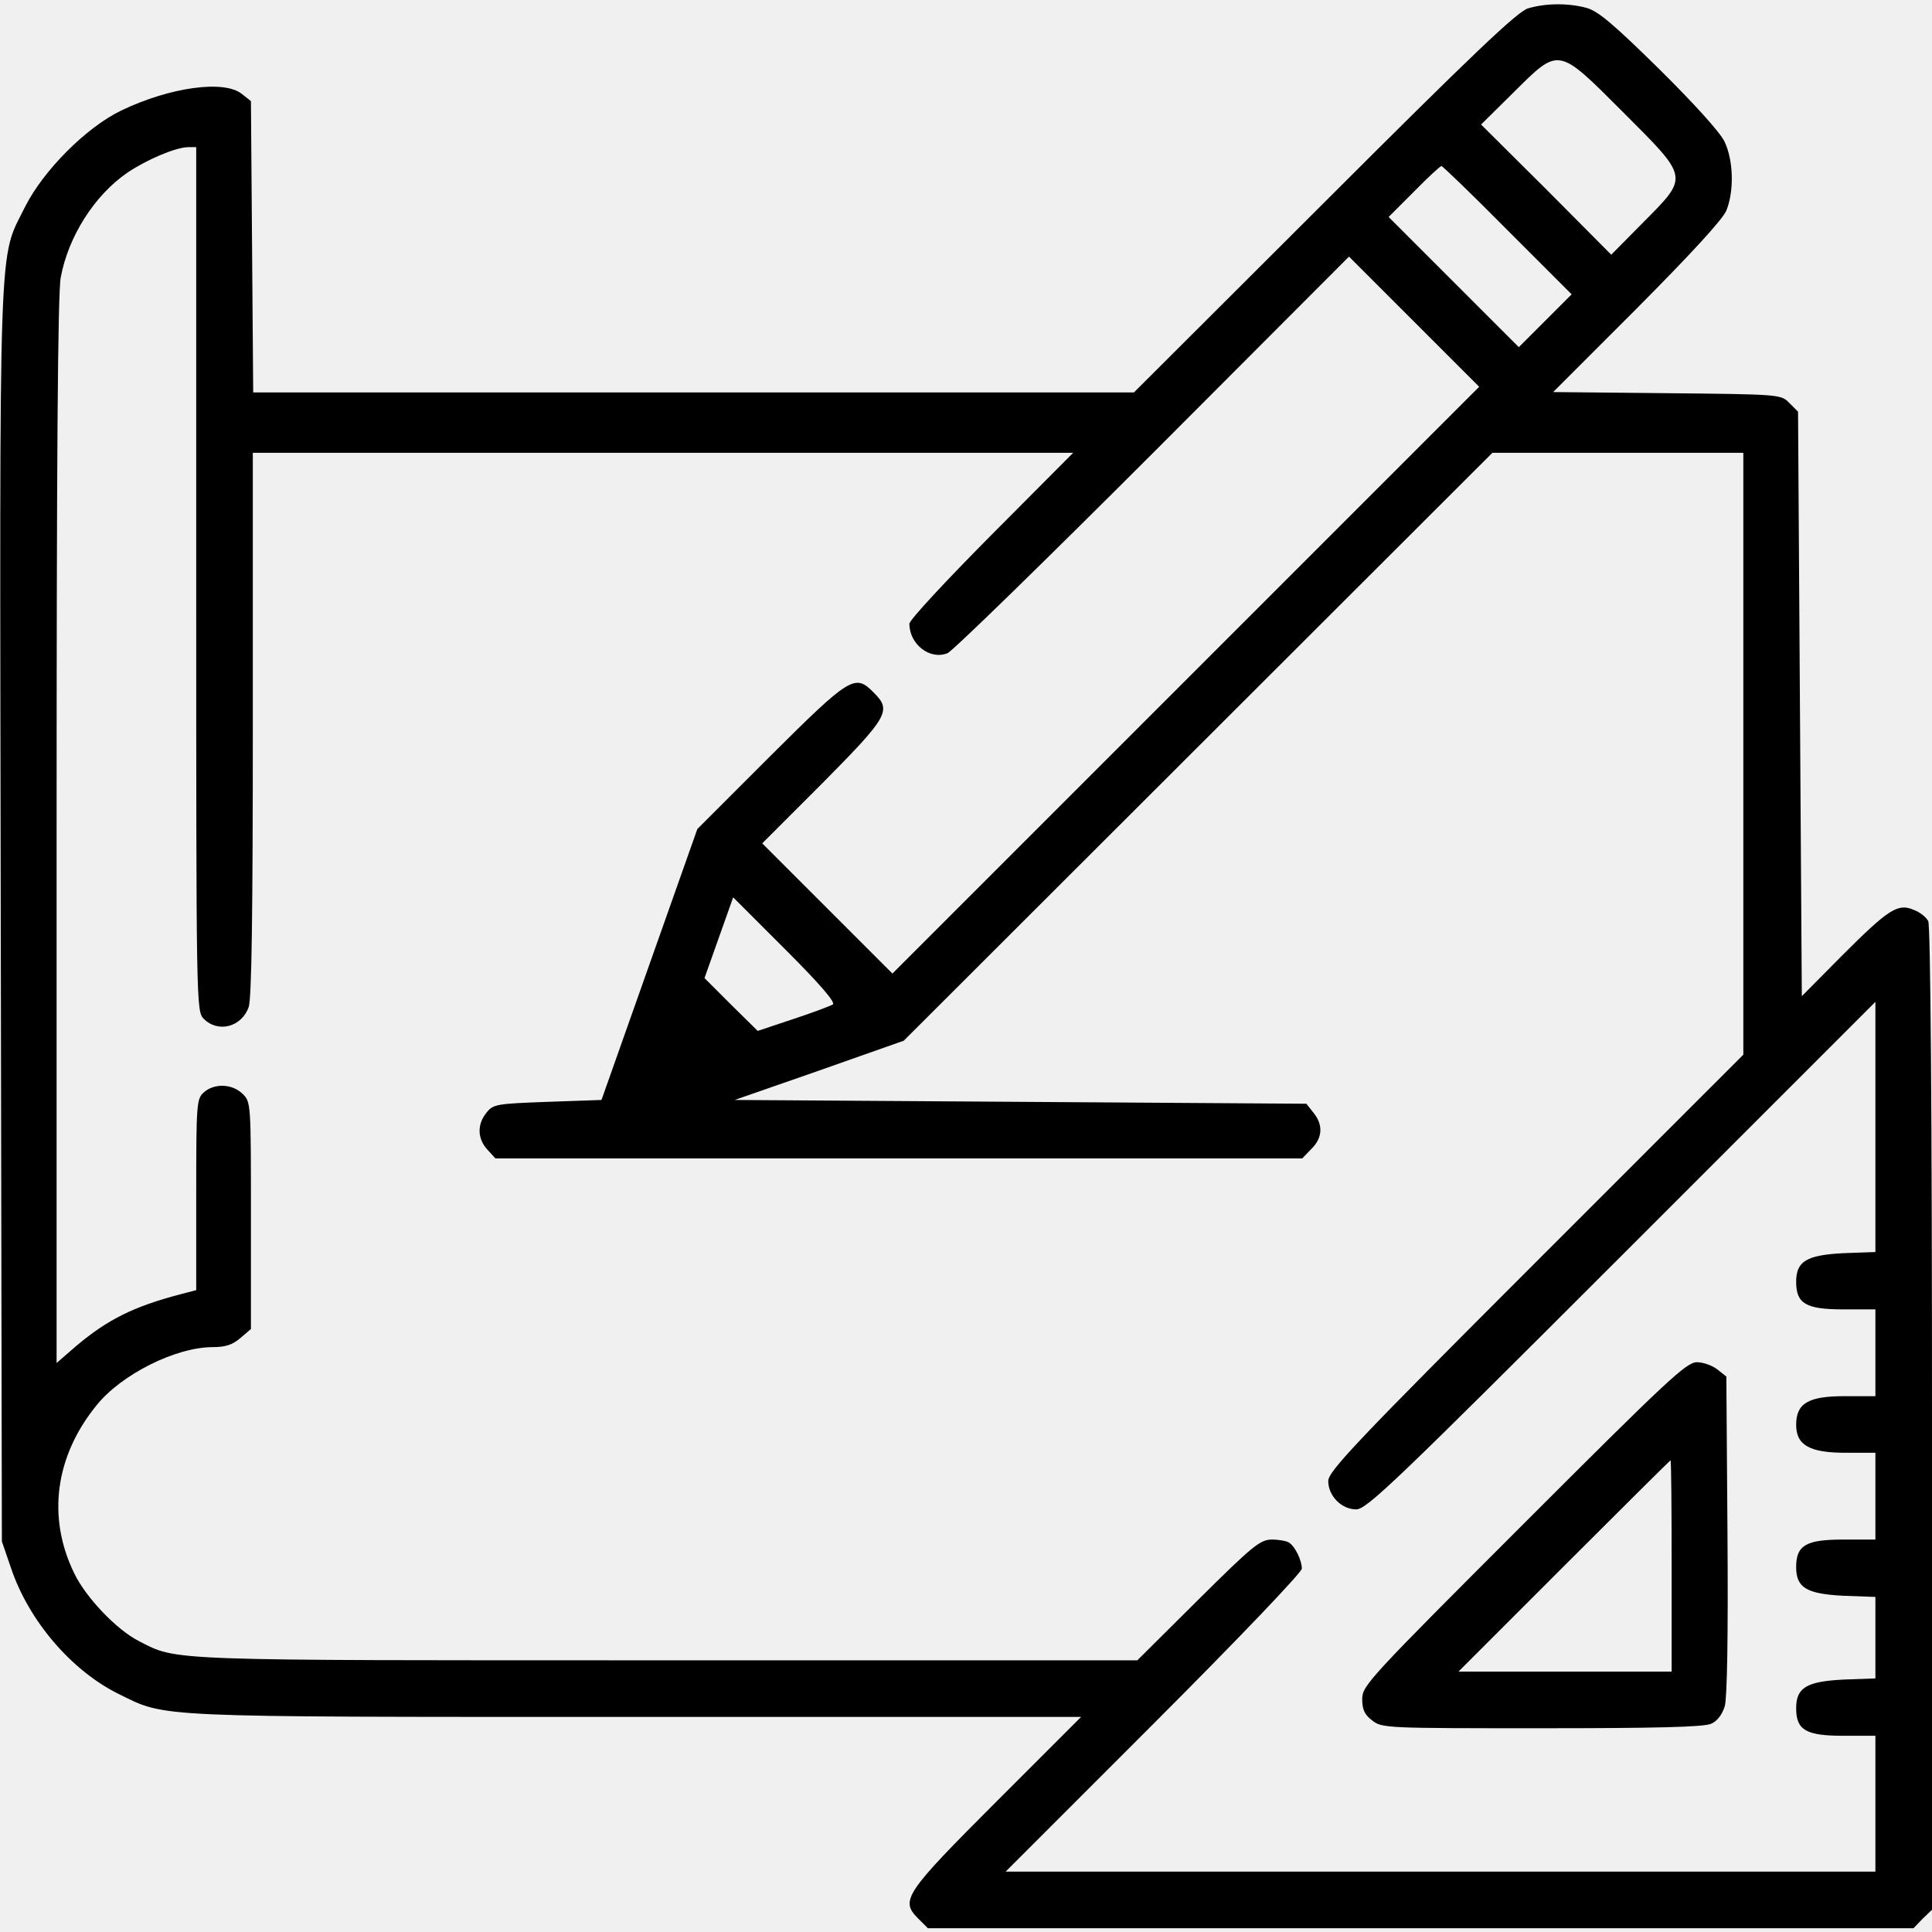
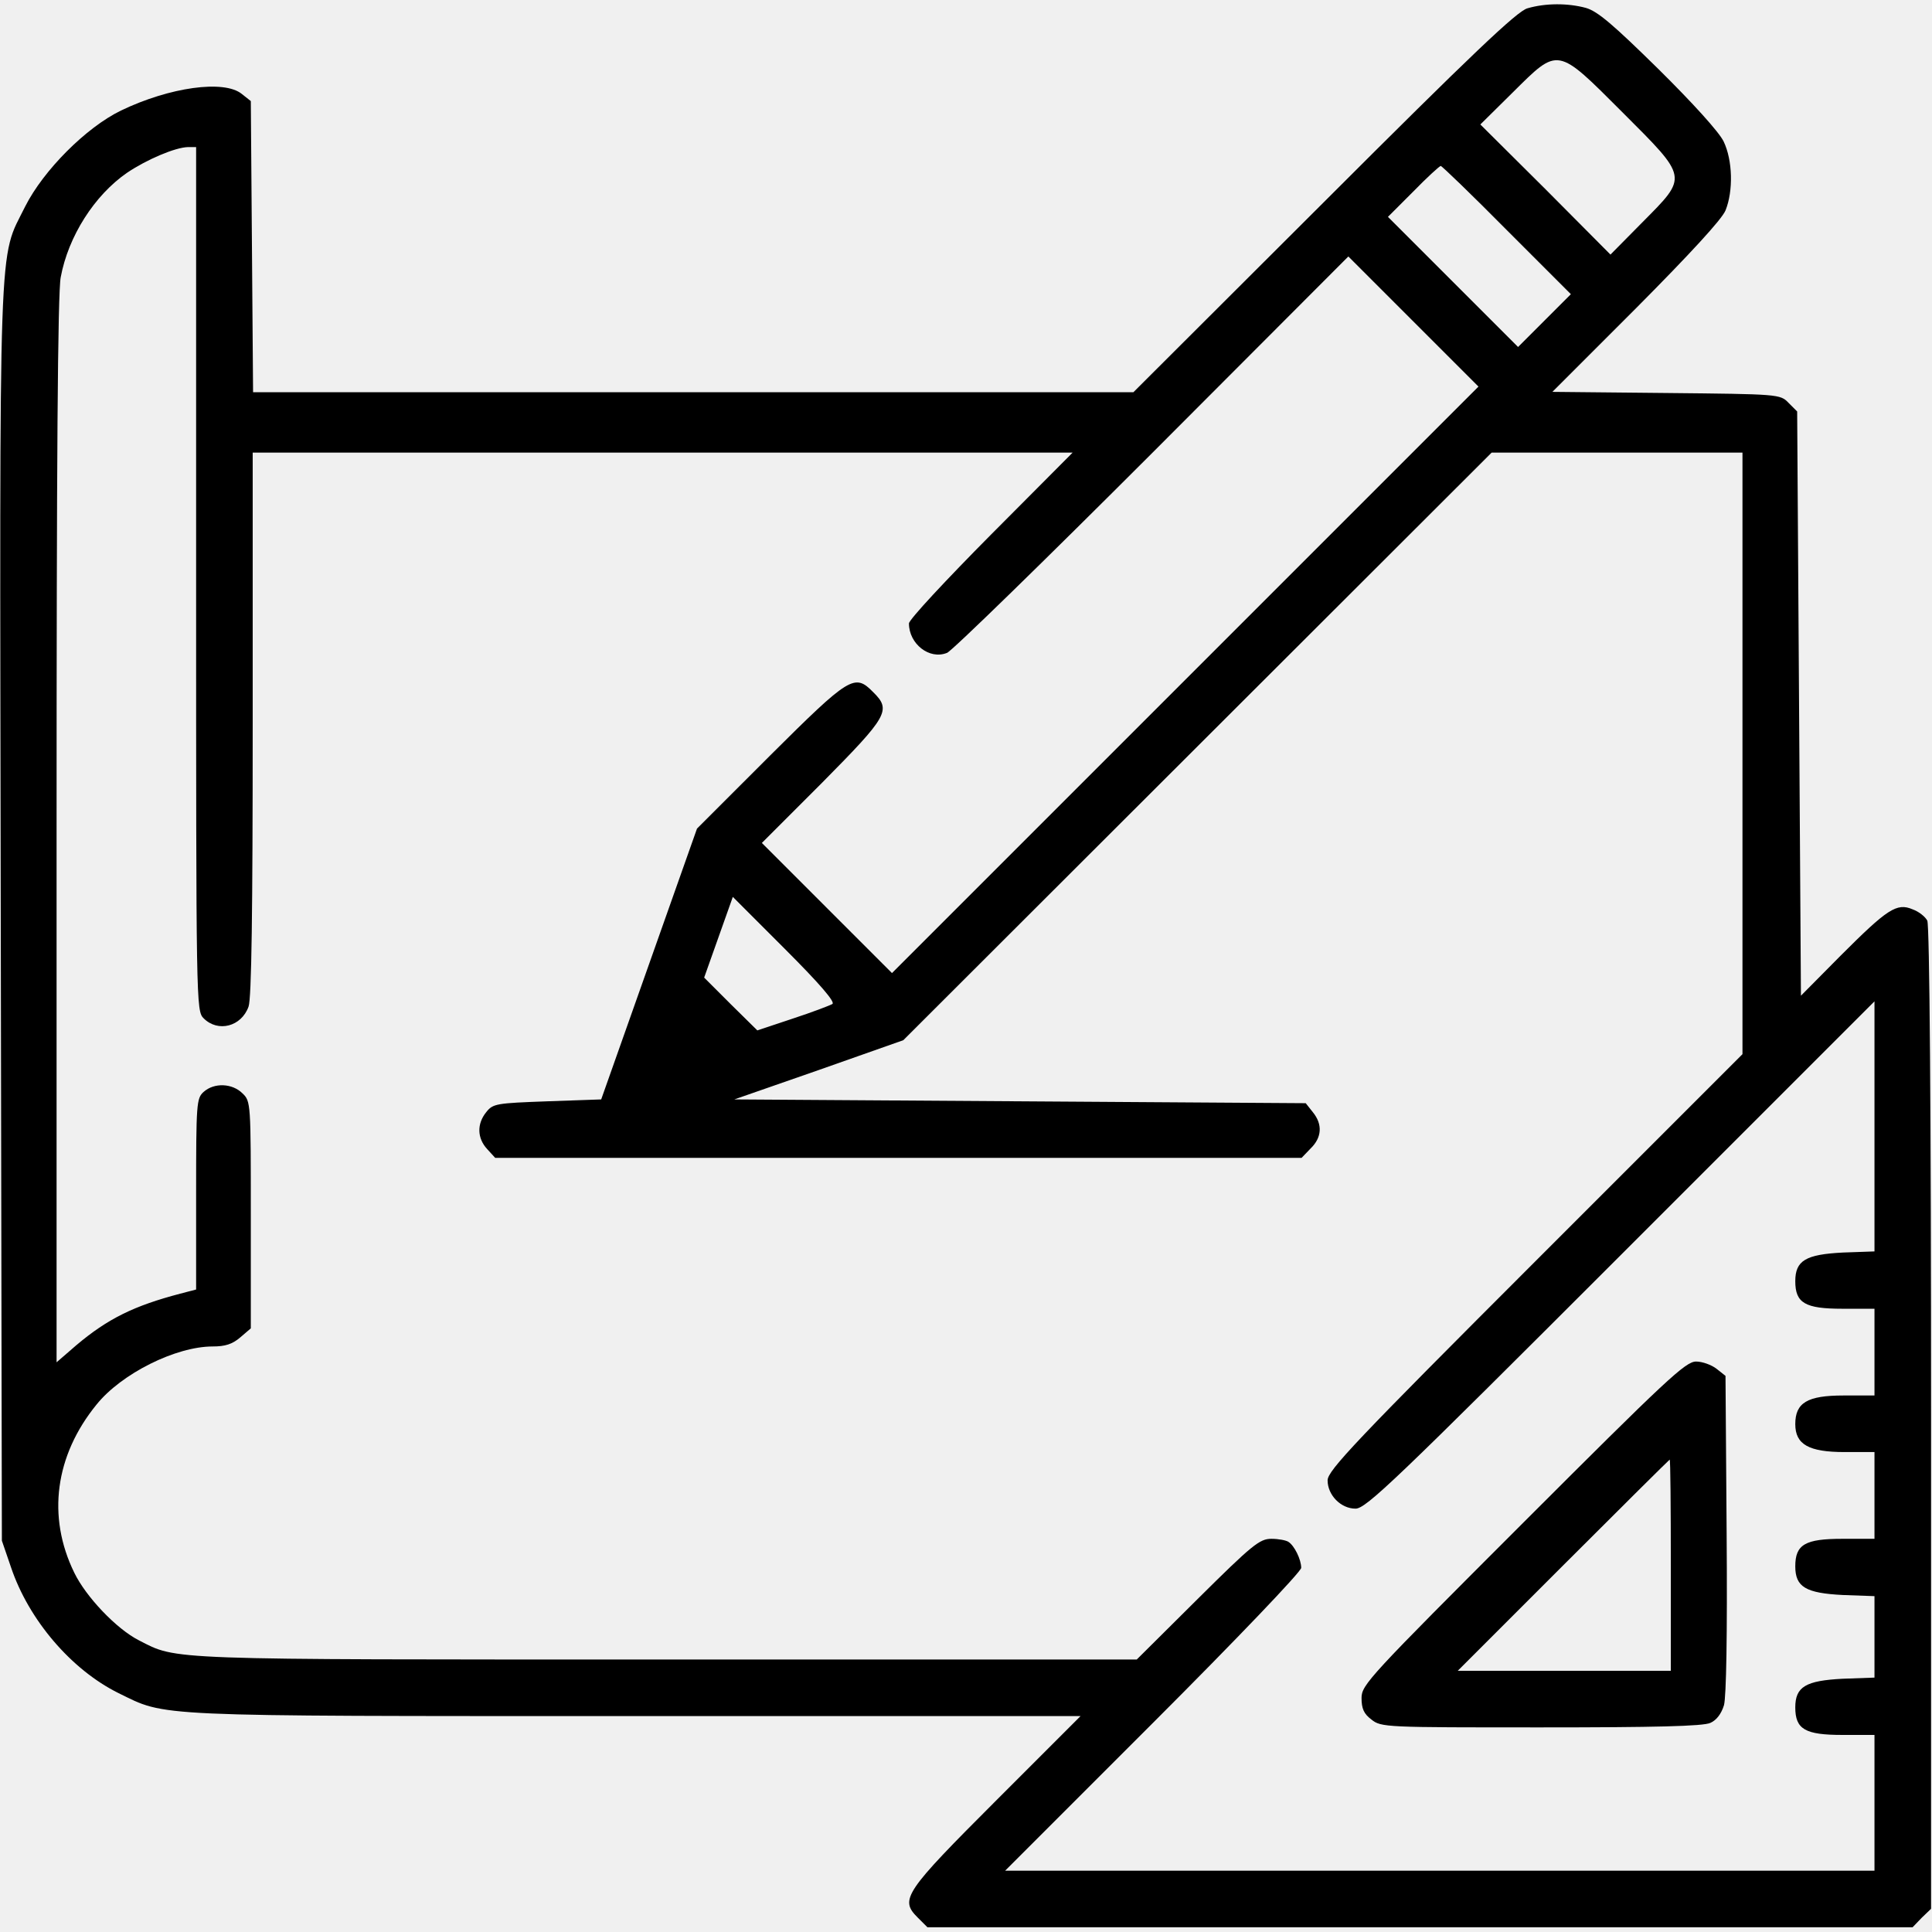
- <svg xmlns="http://www.w3.org/2000/svg" version="1.0" width="512pt" height="512pt" viewBox="0 0 512 512" preserveAspectRatio="xMidYMid meet">
-   <g transform="translate(0,512) scale(0.1,-0.1)" fill="#000000" stroke="none">
-     <path d="M4050 5098 c-27 -7 -147 -121 -540 -514 l-505 -504 -1167 0 -1167 0 -3 386 -3 386 -24 19 c-47 38 -191 18 -320 -44 -93 -45 -206 -159 -254 -254 -72 -146 -68 -30 -65 -1878 l3 -1660 24 -70 c47 -140 160 -272 285 -334 129 -63 74 -61 1371 -61 l1180 0 -222 -222 c-246 -246 -258 -264 -210 -312 l26 -26 1306 0 1306 0 24 25 25 24 0 1301 c0 814 -4 1308 -10 1319 -5 10 -22 24 -39 30 -42 18 -67 1 -191 -123 l-105 -106 -5 775 -5 774 -23 23 c-22 23 -26 23 -324 26 l-302 3 222 222 c143 144 227 235 237 259 21 52 19 133 -5 183 -12 25 -82 102 -173 192 -120 118 -161 153 -192 162 -48 13 -107 13 -155 -1z m252 -276 c175 -175 174 -169 53 -291 l-85 -86 -172 173 -173 172 86 85 c122 121 116 122 291 -53z m-3782 -1237 c0 -1132 0 -1145 20 -1165 38 -38 100 -22 119 31 8 22 11 252 11 750 l0 719 1087 0 1087 0 -217 -218 c-119 -120 -217 -225 -217 -235 0 -54 54 -97 101 -78 13 5 258 244 544 530 l520 521 172 -172 173 -173 -777 -777 -778 -778 -172 172 -173 173 160 160 c174 176 184 192 135 240 -49 50 -62 42 -273 -168 l-194 -194 -127 -359 -127 -359 -143 -5 c-135 -5 -144 -6 -162 -29 -25 -31 -24 -69 3 -98 l21 -23 1069 0 1069 0 24 25 c30 29 32 64 6 96 l-19 24 -758 5 -757 5 224 78 224 79 780 779 780 779 333 0 332 0 0 -797 0 -798 -550 -550 c-475 -475 -550 -554 -550 -580 0 -39 35 -75 74 -75 28 0 105 74 703 672 l673 673 0 -332 0 -331 -84 -3 c-98 -5 -126 -21 -126 -76 0 -58 26 -73 125 -73 l85 0 0 -115 0 -115 -82 0 c-96 0 -128 -19 -128 -76 0 -54 36 -74 131 -74 l79 0 0 -115 0 -115 -85 0 c-99 0 -125 -15 -125 -73 0 -55 28 -71 126 -76 l84 -3 0 -108 0 -108 -84 -3 c-98 -5 -126 -21 -126 -76 0 -58 26 -73 125 -73 l85 0 0 -180 0 -180 -1152 0 -1153 0 393 393 c223 223 392 400 392 410 0 22 -18 59 -34 69 -6 4 -26 8 -45 8 -31 0 -50 -15 -196 -160 l-161 -160 -1245 0 c-1340 0 -1298 -2 -1401 51 -59 30 -140 115 -171 179 -73 149 -51 311 59 446 66 82 210 154 308 154 33 0 52 6 73 24 l28 24 0 301 c0 296 0 301 -22 322 -27 27 -75 29 -103 4 -19 -17 -20 -30 -20 -271 l0 -253 -42 -11 c-122 -32 -192 -66 -276 -137 l-52 -45 0 1409 c0 974 3 1428 11 1468 20 108 89 217 176 277 52 35 127 67 161 68 l22 0 0 -1145z m3475 925 l170 -170 -70 -70 -70 -70 -172 172 -173 173 67 67 c37 38 70 68 73 68 3 0 82 -76 175 -170z m-1788 -2052 c-7 -4 -54 -22 -106 -39 l-93 -31 -71 70 -70 70 38 107 38 107 138 -138 c94 -94 134 -141 126 -146z" />
-     <path d="M4038 1082 c-408 -408 -428 -429 -428 -464 0 -28 6 -42 26 -57 26 -21 37 -21 450 -21 301 0 430 3 449 12 16 7 29 24 36 47 6 23 9 183 7 454 l-3 419 -24 19 c-13 10 -37 19 -54 19 -28 0 -78 -47 -459 -428z m392 -112 l0 -280 -282 0 -283 0 280 280 c154 154 281 280 282 280 2 0 3 -126 3 -280z" />
+ <svg xmlns="http://www.w3.org/2000/svg" width="683" height="683" viewBox="0 0 683 683" fill="none">
+   <g clip-path="url(#clip0_28_88)">
+     <path d="M540 2.933C536.4 3.867 520.4 19.067 468 71.467L400.667 138.667H245.067H89.467L89.067 87.2L88.667 35.733L85.467 33.2C79.2 28.133 60 30.8 42.8 39.067C30.4 45.067 15.333 60.267 8.933 72.933C-0.667 92.4 -0.133 76.933 0.267 323.333L0.667 544.667L3.867 554C10.133 572.667 25.2 590.267 41.867 598.533C59.067 606.933 51.733 606.667 224.667 606.667H382L352.4 636.267C319.6 669.067 318 671.467 324.4 677.867L327.867 681.333H502H676.133L679.333 678L682.667 674.8V501.333C682.667 392.8 682.133 326.933 681.333 325.467C680.667 324.133 678.4 322.267 676.133 321.467C670.533 319.067 667.2 321.333 650.667 337.867L636.667 352L636 248.667L635.333 145.467L632.267 142.4C629.333 139.333 628.8 139.333 589.067 138.933L548.8 138.533L578.4 108.933C597.467 89.733 608.667 77.6 610 74.4C612.8 67.467 612.533 56.667 609.333 50C607.733 46.667 598.4 36.4 586.267 24.4C570.267 8.667 564.8 4 560.667 2.8C554.267 1.067 546.4 1.067 540 2.933ZM573.6 39.733C596.933 63.067 596.8 62.267 580.667 78.533L569.333 90L546.4 66.933L523.333 44L534.8 32.667C551.067 16.533 550.267 16.4 573.6 39.733ZM69.333 204.667C69.333 355.6 69.333 357.333 72 360C77.067 365.067 85.333 362.933 87.867 355.867C88.933 352.933 89.333 322.267 89.333 255.867V160H234.267H379.2L350.267 189.067C334.4 205.067 321.333 219.067 321.333 220.4C321.333 227.6 328.533 233.333 334.8 230.8C336.533 230.133 369.2 198.267 407.333 160.133L476.667 90.667L499.6 113.6L522.667 136.667L419.067 240.267L315.333 344L292.4 321.067L269.333 298L290.667 276.667C313.867 253.2 315.2 251.067 308.667 244.667C302.133 238 300.4 239.067 272.267 267.067L246.4 292.933L229.467 340.8L212.533 388.667L193.467 389.333C175.467 390 174.267 390.133 171.867 393.2C168.533 397.333 168.667 402.4 172.267 406.267L175.067 409.333H317.6H460.133L463.333 406C467.333 402.133 467.6 397.467 464.133 393.2L461.6 390L360.533 389.333L259.6 388.667L289.467 378.267L319.333 367.733L423.333 263.867L527.333 160H571.733H616V266.267V372.667L542.667 446C479.333 509.333 469.333 519.867 469.333 523.333C469.333 528.533 474 533.333 479.2 533.333C482.933 533.333 493.2 523.467 572.933 443.733L662.667 354V398.267V442.4L651.467 442.8C638.4 443.467 634.667 445.6 634.667 452.933C634.667 460.667 638.133 462.667 651.333 462.667H662.667V478V493.333H651.733C638.933 493.333 634.667 495.867 634.667 503.467C634.667 510.667 639.467 513.333 652.133 513.333H662.667V528.667V544H651.333C638.133 544 634.667 546 634.667 553.733C634.667 561.067 638.4 563.2 651.467 563.867L662.667 564.267V578.667V593.067L651.467 593.467C638.4 594.133 634.667 596.267 634.667 603.6C634.667 611.333 638.133 613.333 651.333 613.333H662.667V637.333V661.333H509.067H355.333L407.733 608.933C437.467 579.2 460 555.6 460 554.267C460 551.333 457.6 546.4 455.467 545.067C454.667 544.533 452 544 449.467 544C445.333 544 442.8 546 423.333 565.333L401.867 586.667H235.867C57.2 586.667 62.8 586.933 49.067 579.867C41.2 575.867 30.4 564.533 26.267 556C16.533 536.133 19.467 514.533 34.133 496.533C42.933 485.6 62.133 476 75.2 476C79.6 476 82.133 475.2 84.933 472.8L88.667 469.6V429.467C88.667 390 88.667 389.333 85.733 386.533C82.133 382.933 75.733 382.667 72 386C69.467 388.267 69.333 390 69.333 422.133V455.867L63.733 457.333C47.467 461.6 38.133 466.133 26.933 475.6L20 481.6V293.733C20 163.867 20.4 103.333 21.467 98C24.133 83.6 33.333 69.067 44.933 61.067C51.867 56.4 61.867 52.133 66.4 52H69.333V204.667ZM532.667 81.333L555.333 104L546 113.333L536.667 122.667L513.733 99.733L490.667 76.667L499.6 67.733C504.533 62.667 508.933 58.667 509.333 58.667C509.733 58.667 520.267 68.8 532.667 81.333ZM294.267 354.933C293.333 355.467 287.067 357.867 280.133 360.133L267.733 364.267L258.267 354.933L248.933 345.6L254 331.333L259.067 317.067L277.467 335.467C290 348 295.333 354.267 294.267 354.933Z" fill="black" />
+     <path d="M538.4 538.4C484 592.8 481.333 595.6 481.333 600.267C481.333 604 482.133 605.867 484.8 607.867C488.267 610.667 489.733 610.667 544.8 610.667C584.933 610.667 602.133 610.267 604.667 609.067C606.8 608.133 608.533 605.867 609.467 602.8C610.267 599.733 610.667 578.4 610.4 542.267L610 486.4L606.8 483.867C605.067 482.533 601.867 481.333 599.6 481.333C595.867 481.333 589.2 487.6 538.4 538.4ZM590.667 553.333V590.667H553.067H515.333L552.667 553.333C573.2 532.8 590.133 516 590.267 516C590.533 516 590.667 532.8 590.667 553.333Z" fill="black" />
  </g>
+   <defs>
+     <clipPath id="clip0_28_88">
+       <rect width="682.667" height="682.667" fill="white" />
+     </clipPath>
+   </defs>
</svg>
